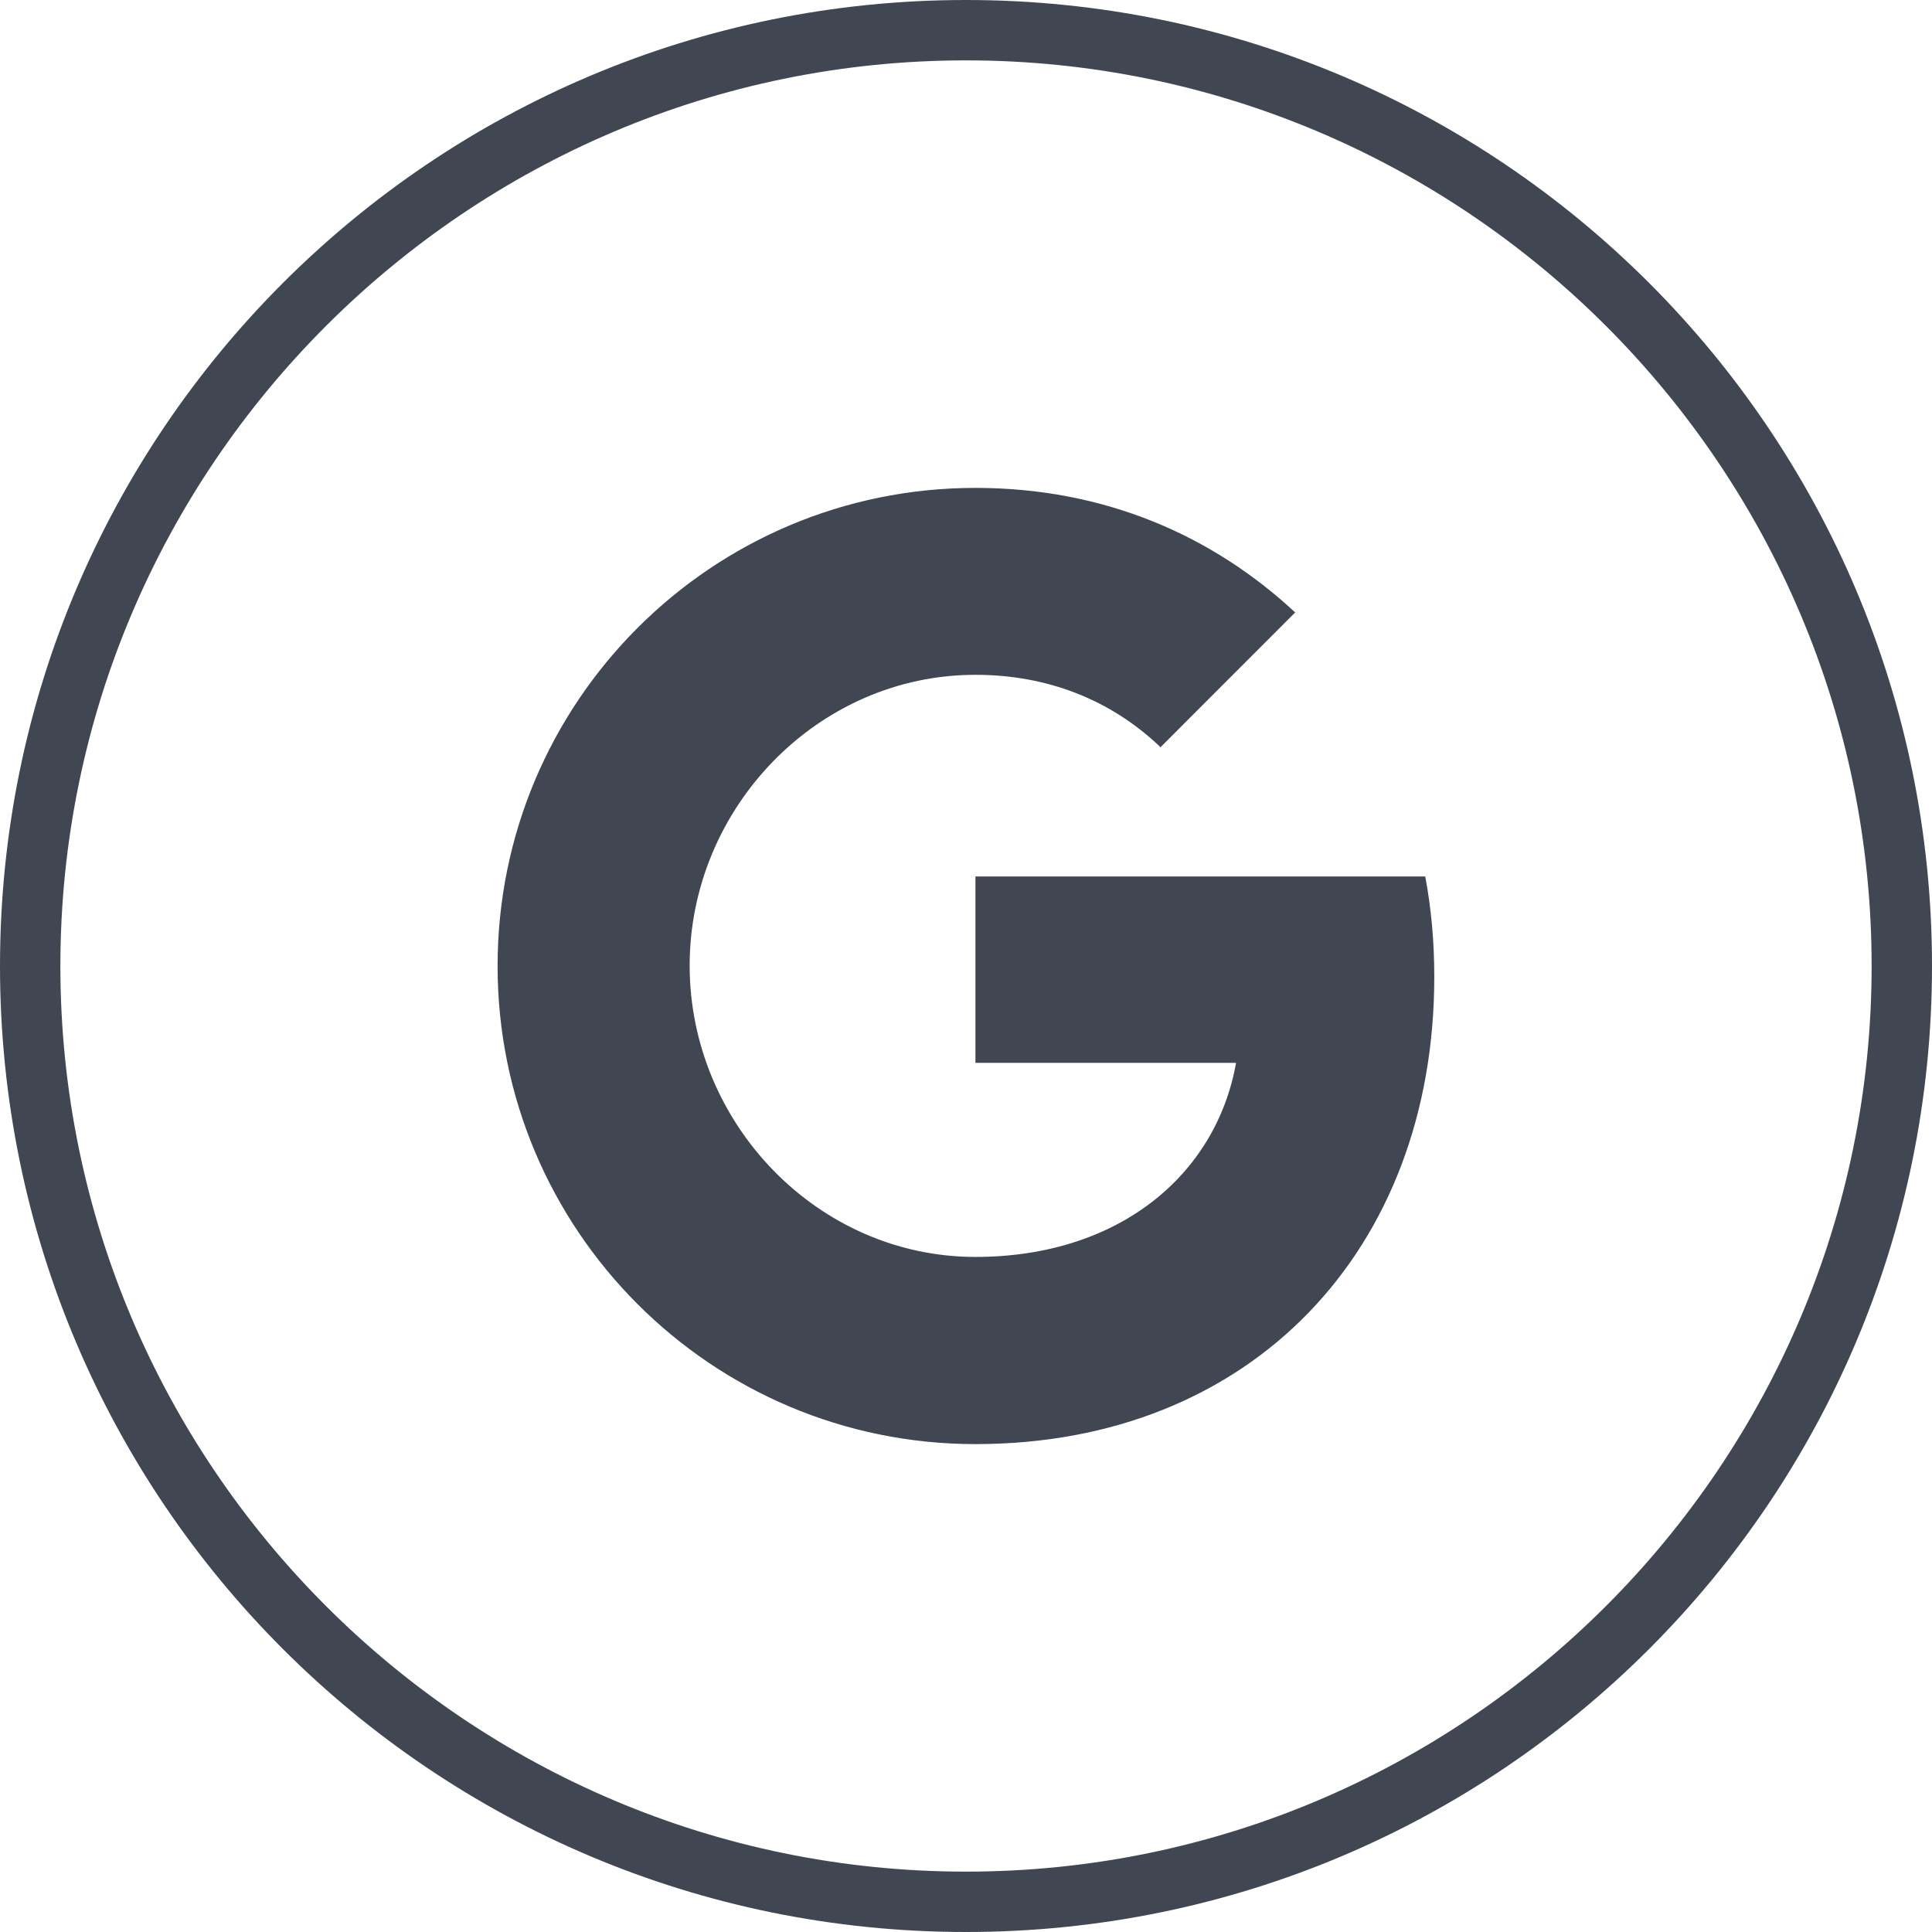
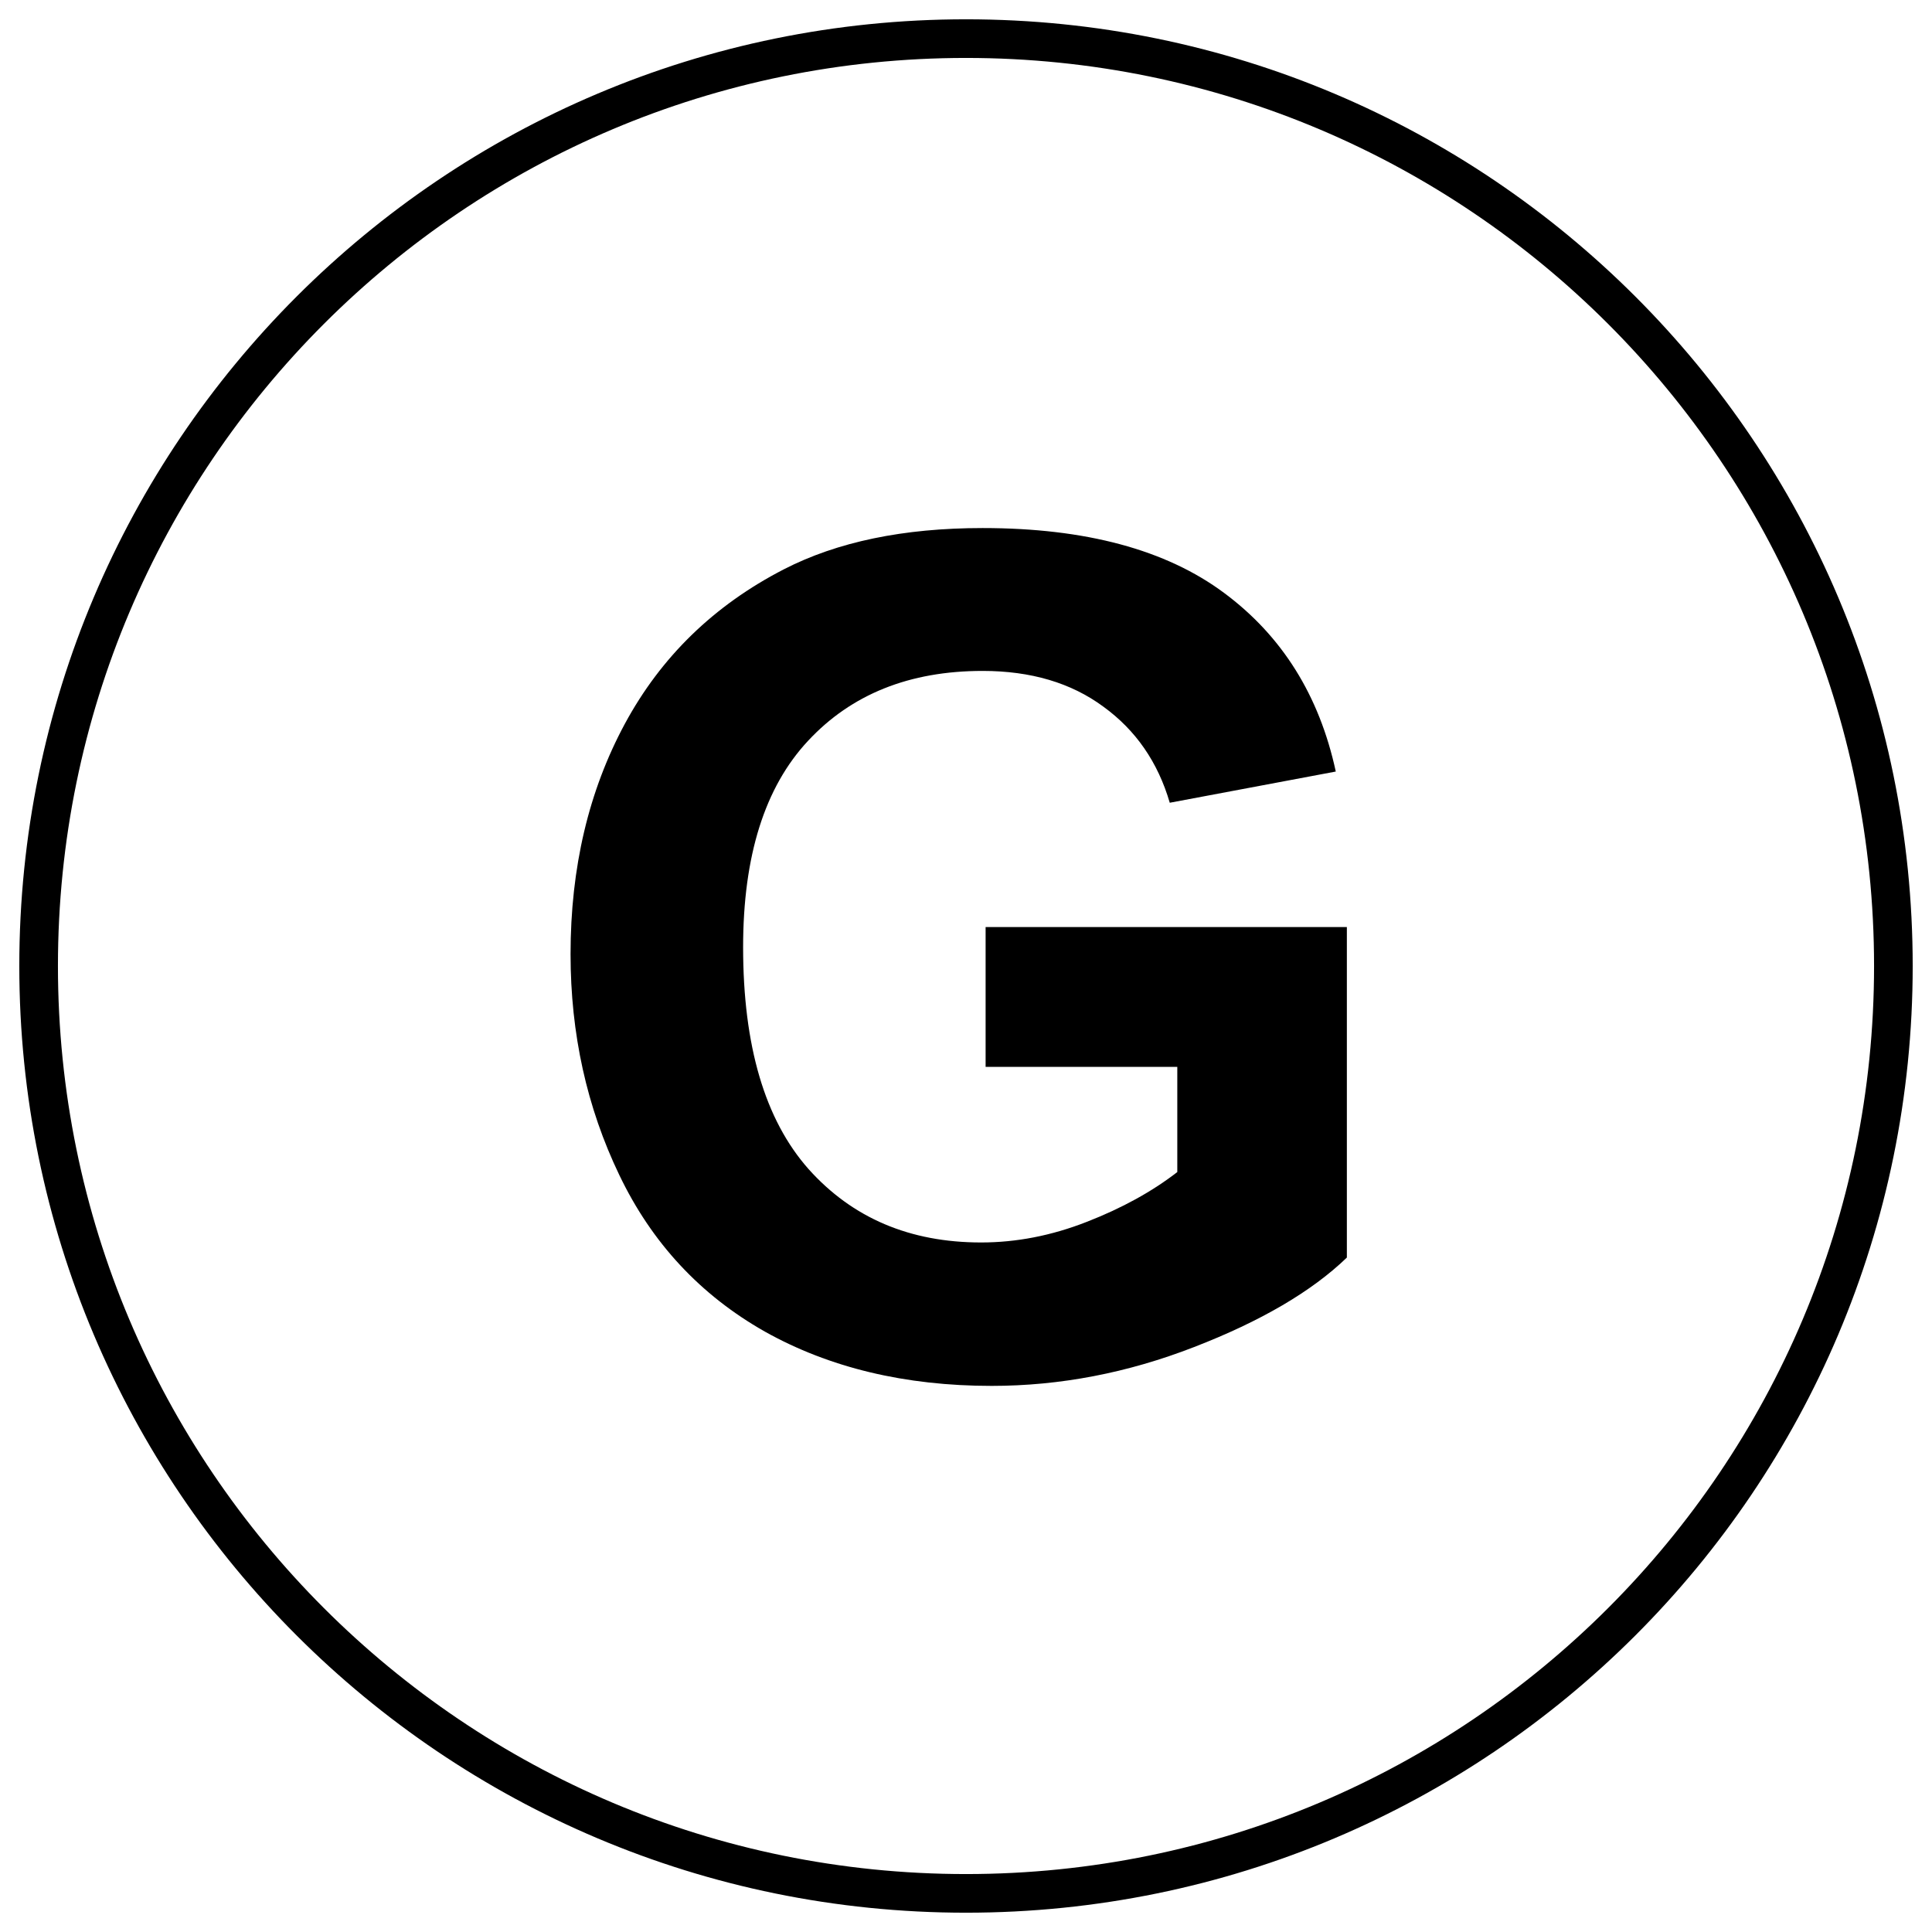
- <svg xmlns="http://www.w3.org/2000/svg" width="60px" height="60px" viewBox="0 0 60 60" version="1.1">
+ <svg xmlns="http://www.w3.org/2000/svg" xmlns:xlink="http://www.w3.org/1999/xlink" width="60px" height="60px" viewBox="0 0 60 60" version="1.1">
+   <defs>
+     <g>
+       <symbol overflow="visible" id="glyph0-0">
+         <path style="stroke:none;" d="M 4.5 0 L 4.5 -22.5 L 22.5 -22.5 L 22.5 0 Z M 5.062 -0.562 L 21.938 -0.562 L 21.938 -21.938 L 5.062 -21.938 Z M 5.062 -0.562 " />
+       </symbol>
+       <symbol overflow="visible" id="glyph0-1">
+         <path style="stroke:none;" d="M 14.609 -9.469 L 14.609 -13.812 L 25.828 -13.812 L 25.828 -3.547 C 24.734 -2.492 23.148 -1.566 21.078 -0.766 C 19.016 0.035 16.922 0.438 14.797 0.438 C 12.109 0.438 9.758 -0.125 7.75 -1.25 C 5.75 -2.383 4.242 -4.004 3.234 -6.109 C 2.223 -8.211 1.719 -10.5 1.719 -12.969 C 1.719 -15.656 2.281 -18.039 3.406 -20.125 C 4.531 -22.207 6.176 -23.805 8.344 -24.922 C 10 -25.773 12.055 -26.203 14.516 -26.203 C 17.711 -26.203 20.211 -25.531 22.016 -24.188 C 23.816 -22.852 24.973 -21.004 25.484 -18.641 L 20.328 -17.672 C 19.961 -18.93 19.273 -19.926 18.266 -20.656 C 17.266 -21.395 16.016 -21.766 14.516 -21.766 C 12.242 -21.766 10.438 -21.039 9.094 -19.594 C 7.75 -18.156 7.078 -16.02 7.078 -13.188 C 7.078 -10.125 7.754 -7.828 9.109 -6.297 C 10.473 -4.773 12.258 -4.016 14.469 -4.016 C 15.562 -4.016 16.656 -4.227 17.75 -4.656 C 18.844 -5.082 19.781 -5.598 20.562 -6.203 L 20.562 -9.469 Z M 14.609 -9.469 " />
+       </symbol>
+     </g>
+   </defs>
  <g id="surface1">
-     <path style=" stroke:none;fill-rule:nonzero;fill:rgb(25.49%,27.843%,32.157%);fill-opacity:1;" d="M 44.262 27.219 C 44.449 28.207 44.543 29.25 44.543 30.336 C 44.543 38.812 38.871 44.848 30.293 44.848 C 22.094 44.848 15.453 38.199 15.453 30 C 15.453 21.801 22.094 15.152 30.293 15.152 C 34.301 15.152 37.652 16.629 40.223 19.02 L 36.035 23.211 L 36.035 23.199 C 34.48 21.715 32.5 20.957 30.293 20.957 C 25.395 20.957 21.418 25.09 21.418 29.988 C 21.418 34.887 25.395 39.035 30.293 39.035 C 34.742 39.035 37.766 36.492 38.387 33.008 L 30.293 33.008 L 30.293 27.219 Z M 44.262 27.219 " />
-     <path style=" stroke:none;fill-rule:nonzero;fill:rgb(25.49%,27.843%,32.157%);fill-opacity:1;" d="M 30 1.875 C 45.504 1.875 58.125 14.496 58.125 30 C 58.125 45.504 45.504 58.125 30 58.125 C 14.496 58.125 1.875 45.504 1.875 30 C 1.875 14.496 14.496 1.875 30 1.875 M 30 0 C 13.434 0 0 13.43 0 30 C 0 46.57 13.434 60 30 60 C 46.566 60 60 46.57 60 30 C 60 13.43 46.57 0 30 0 Z M 30 0 " />
+     <path style="fill:none;stroke-width:2;stroke-linecap:butt;stroke-linejoin:miter;stroke:rgb(0%,0%,0%);stroke-opacity:1;stroke-miterlimit:4;" d="M 98.001 50 C 98.001 23.49 76.51 1.999 50 1.999 C 23.49 1.999 1.999 23.49 1.999 50 C 1.999 76.51 23.49 98.001 50 98.001 C 76.51 98.001 98.001 76.51 98.001 50 Z M 98.001 50 " transform="matrix(0.6,0,0,0.6,0,0)" />
+     <g style="fill:rgb(0%,0%,0%);fill-opacity:1;">
+       <use xlink:href="#glyph0-1" x="16" y="42.602" />
+     </g>
  </g>
</svg>
